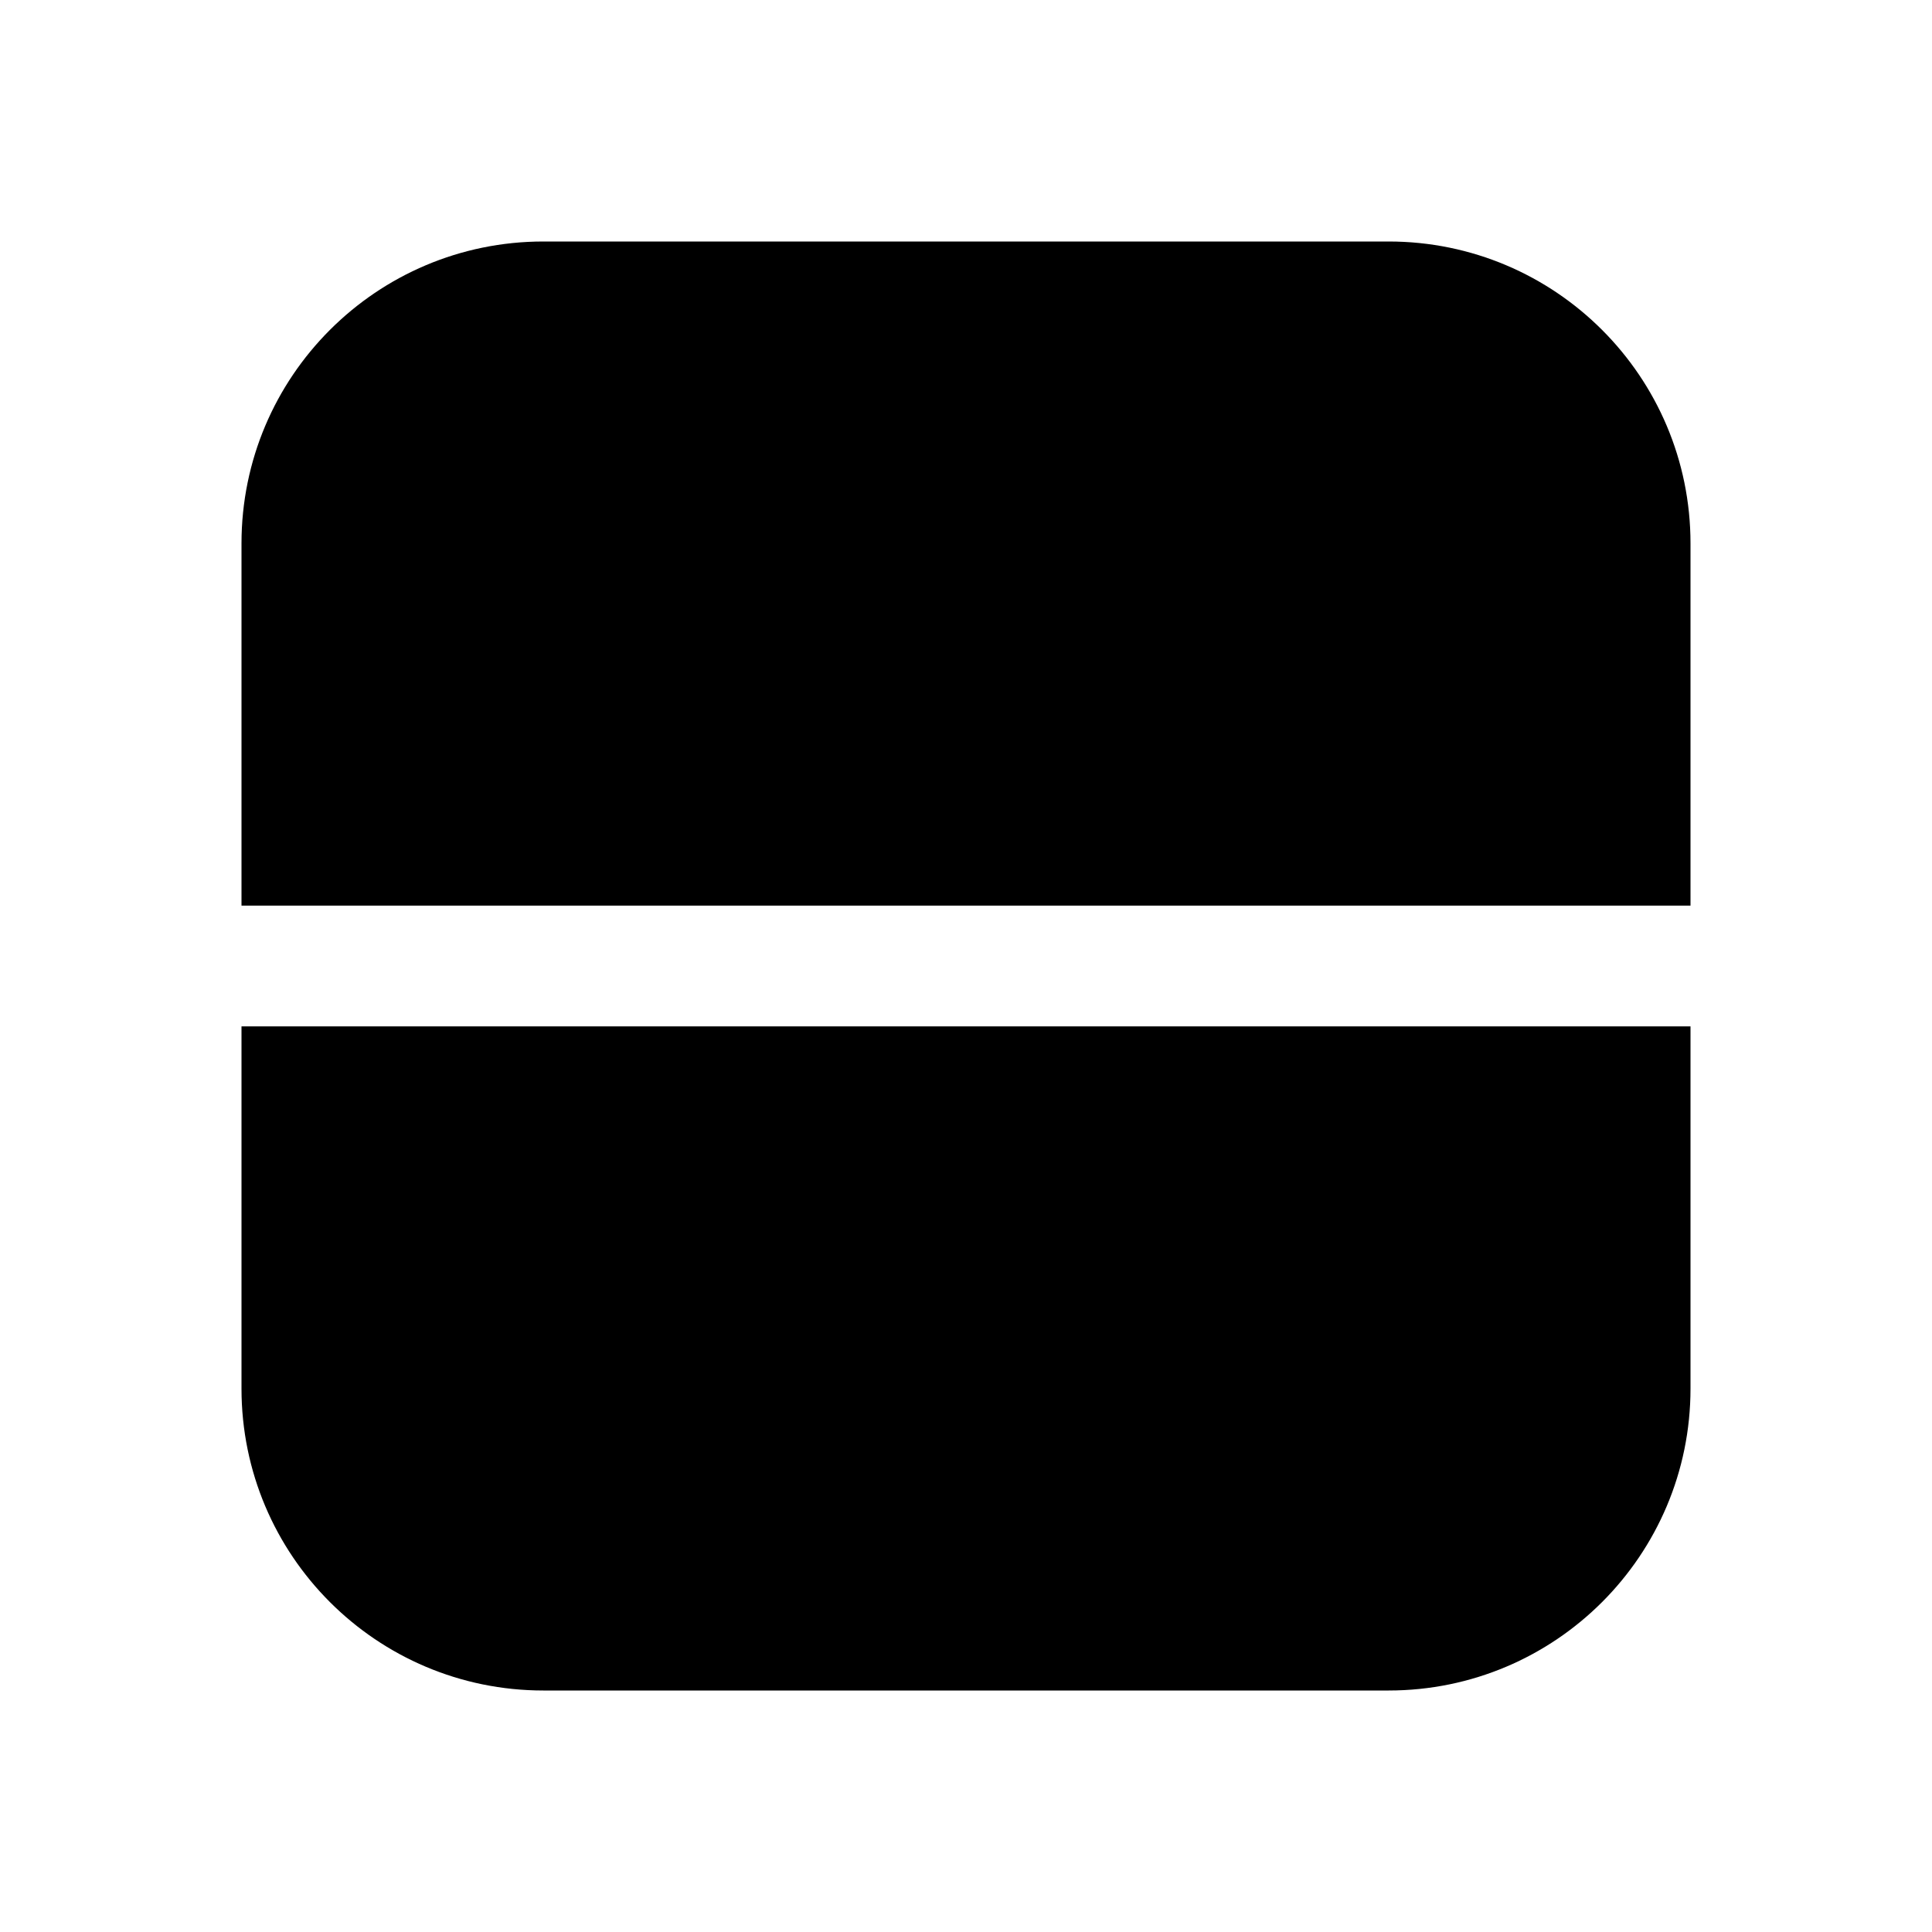
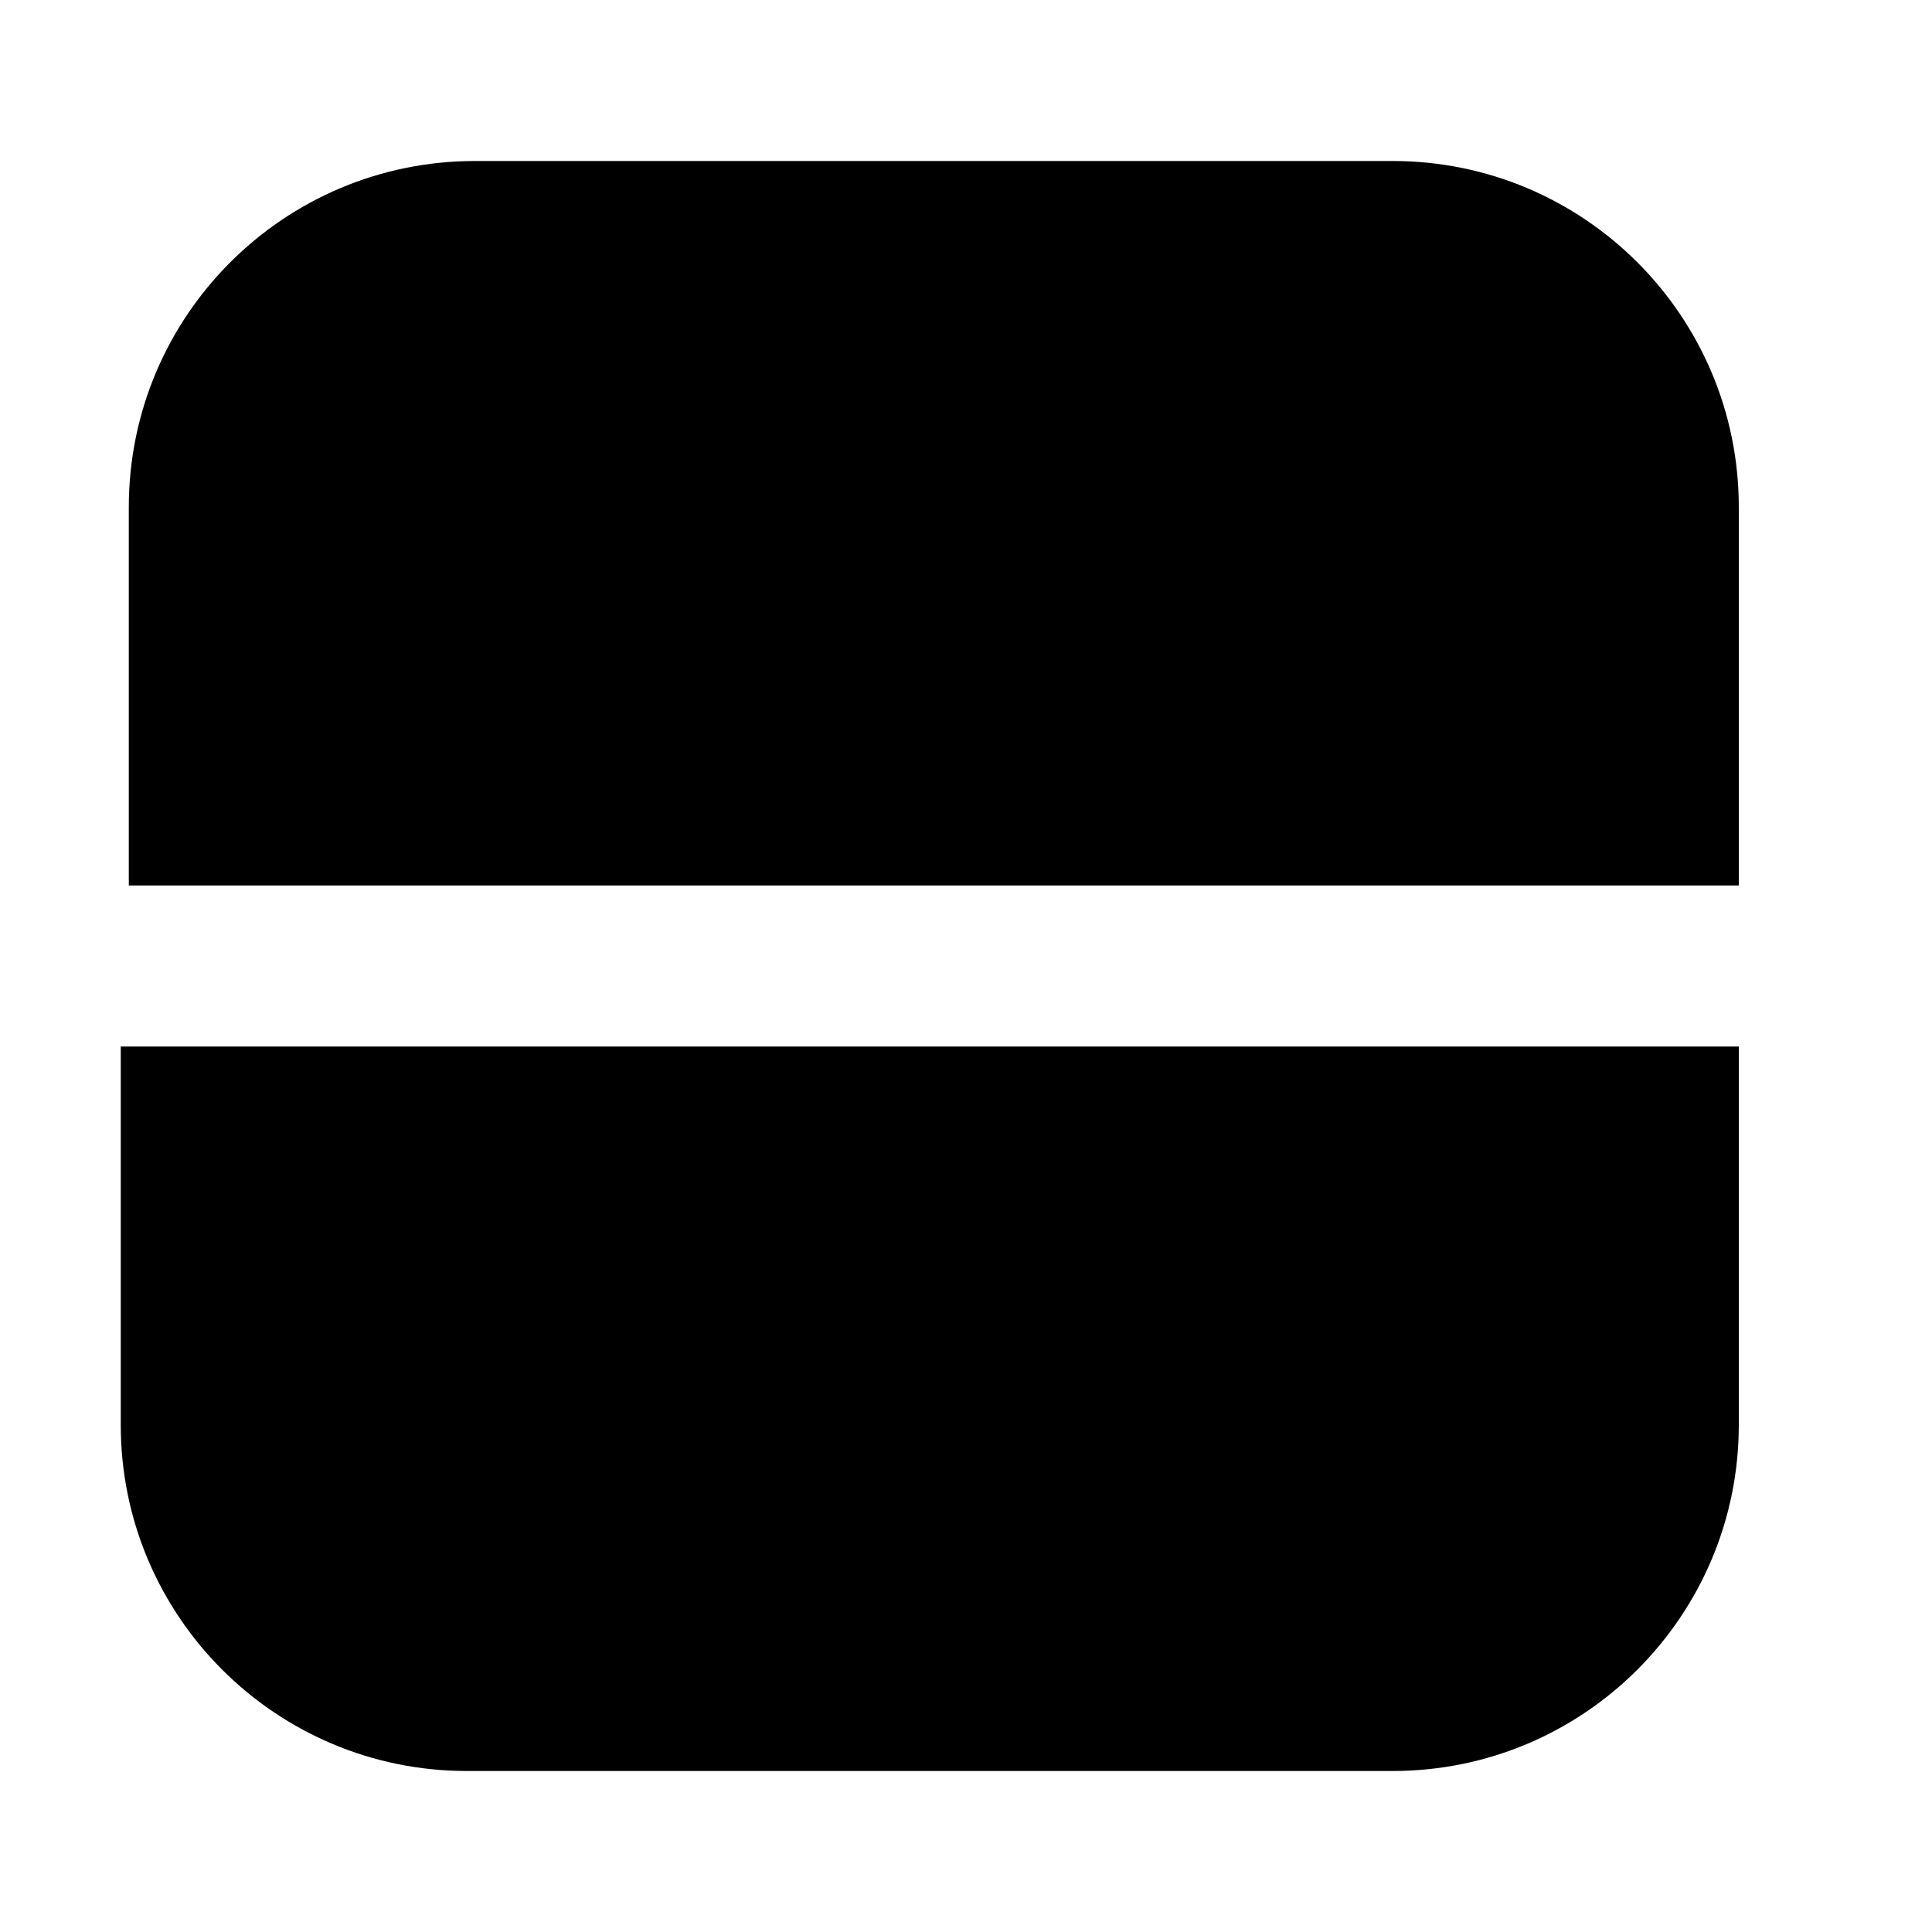
<svg xmlns="http://www.w3.org/2000/svg" width="24" height="24" viewBox="0 0 24 24" fill="currentColor">
-   <path d="M3 6.75A3.75 3.75 0 0 1 6.75 3h10.5A3.75 3.75 0 0 1 21 6.75v4.5H3Zm0 6v4.5A3.75 3.75 0 0 0 6.75 21h10.5a3.75 3.75 0 0 0 3.75-3.75v-4.5Z" />
+   <path d="M6.3 2.4H11v20H6.3A4.3 4.3 0 0 1 2 18.1V6.7a4.3 4.3 0 0 1 4.3-4.3ZM22 6.7v11.5a4.3 4.3 0 0 1-4.3 4.3H13V2.4h4.7A4.3 4.3 0 0 1 22 6.7Z" transform="rotate(90 12 12)" />
</svg>
